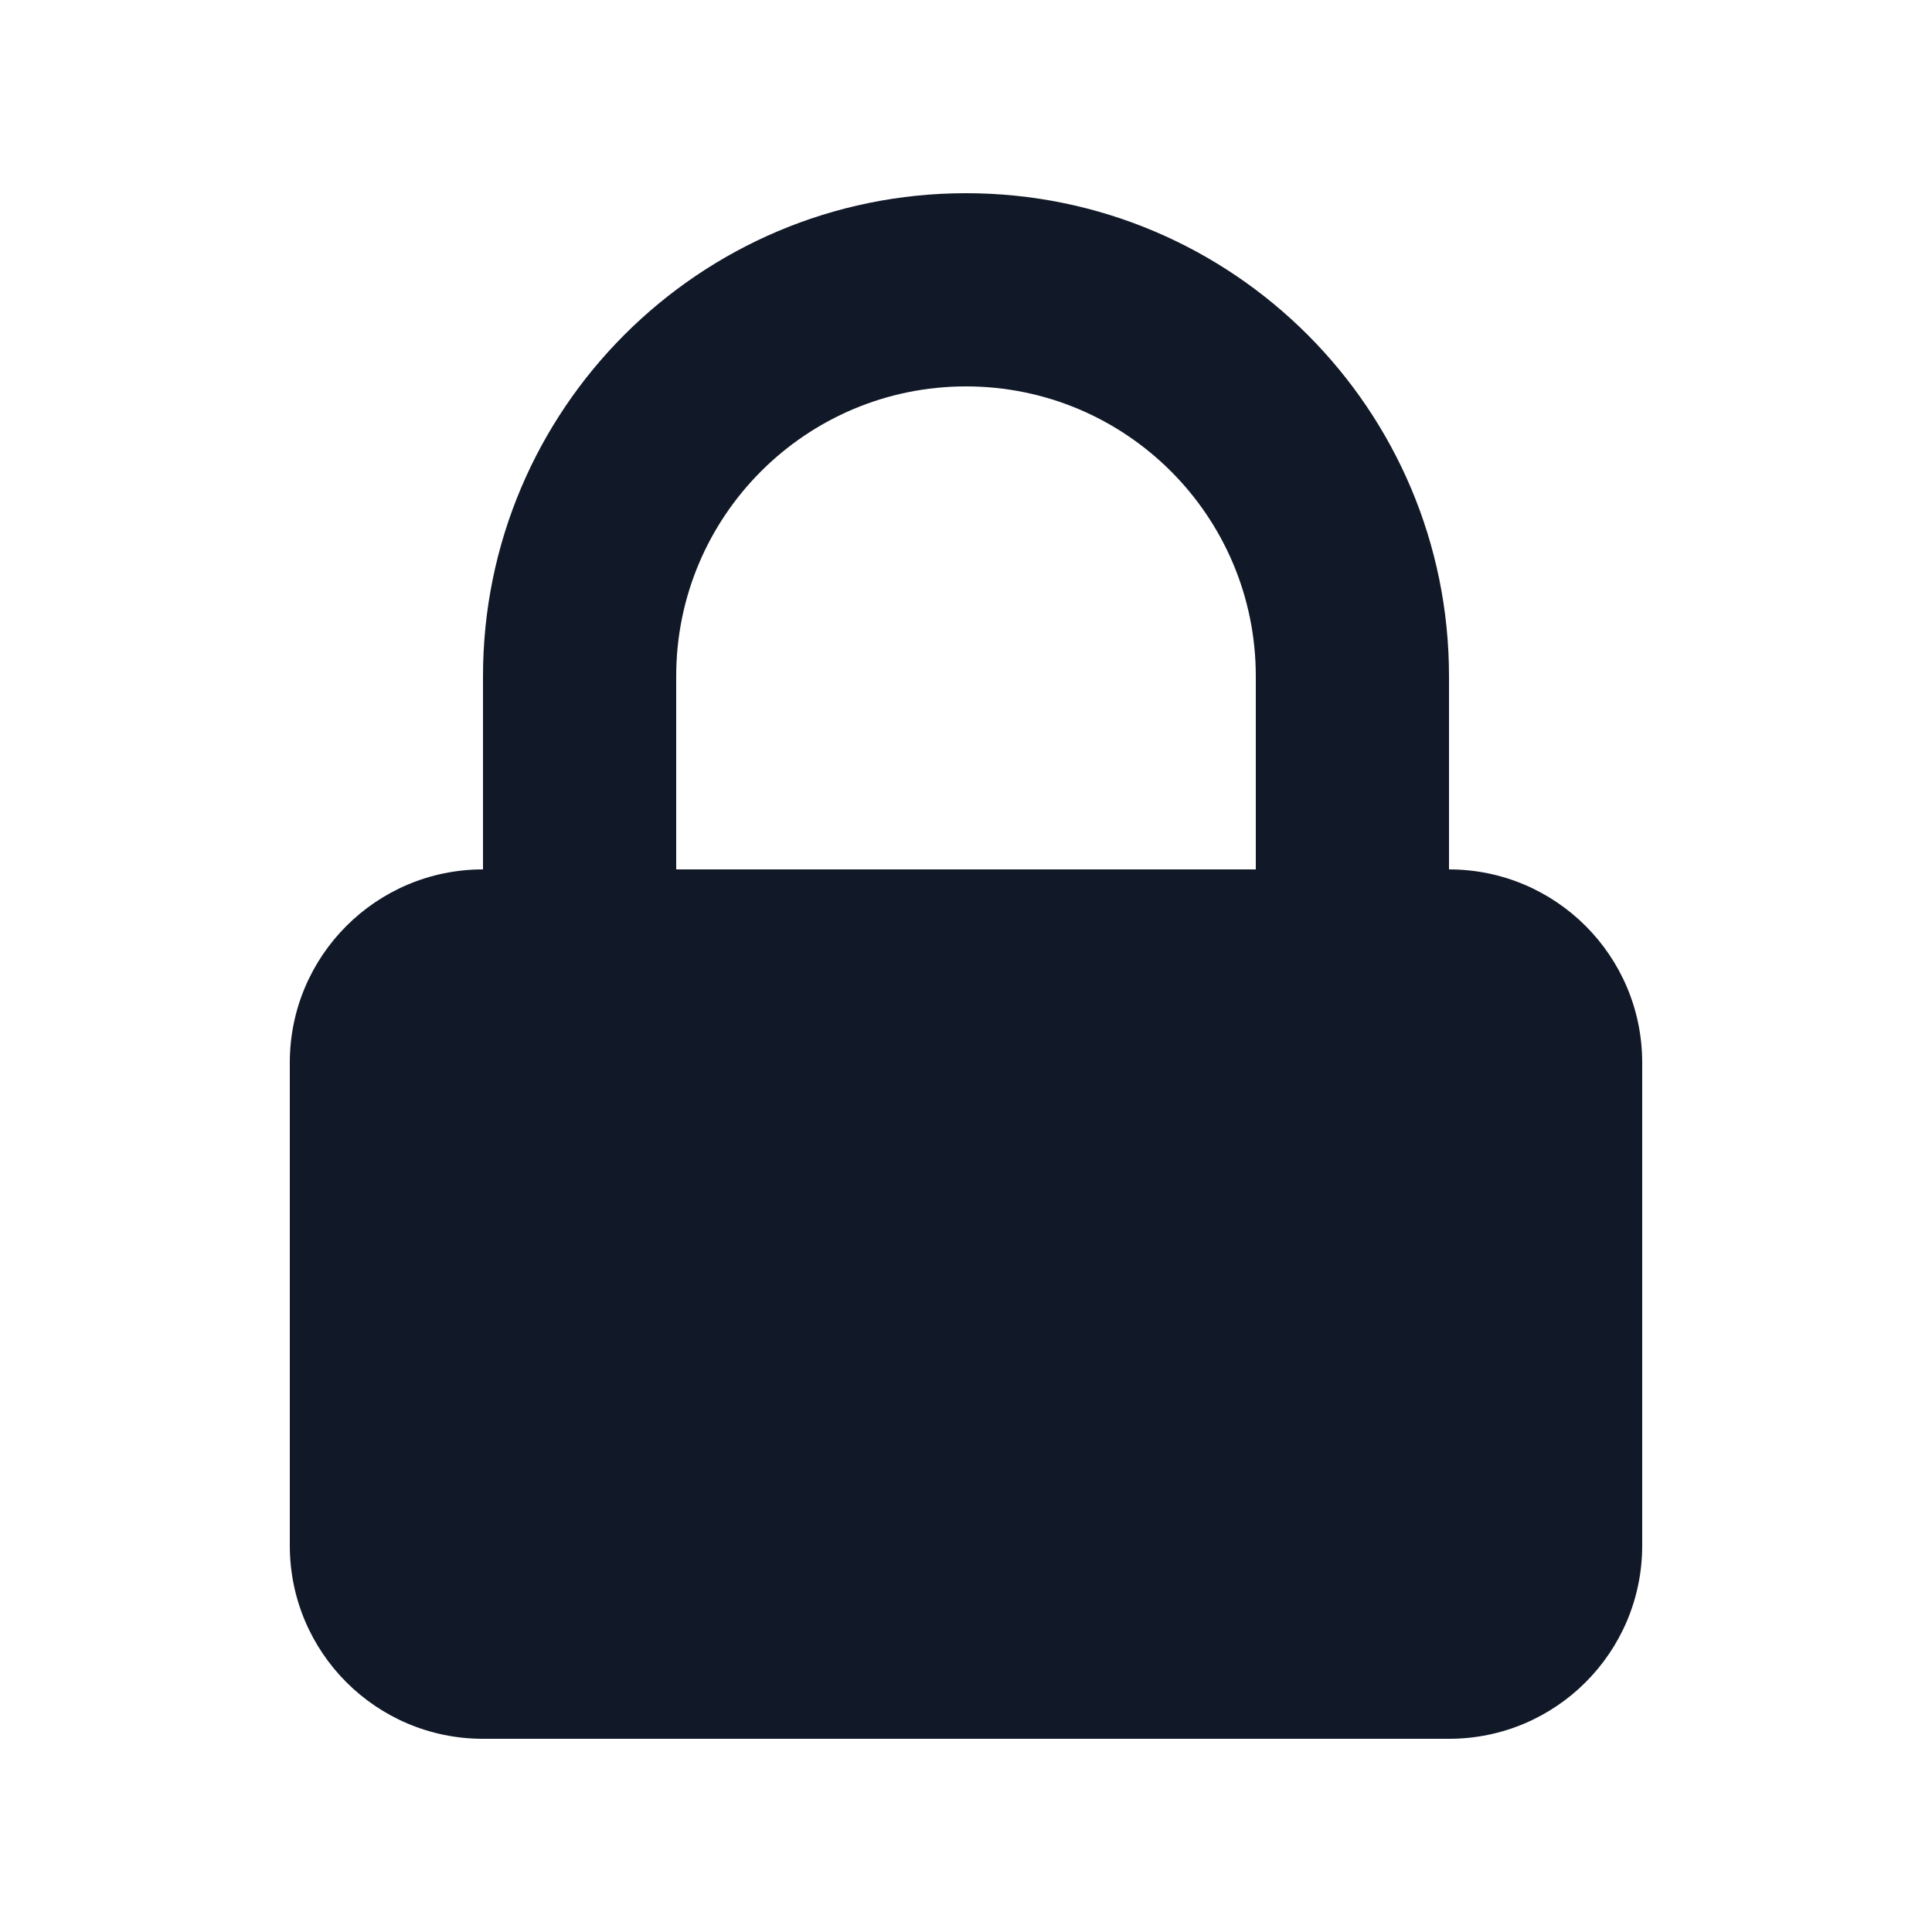
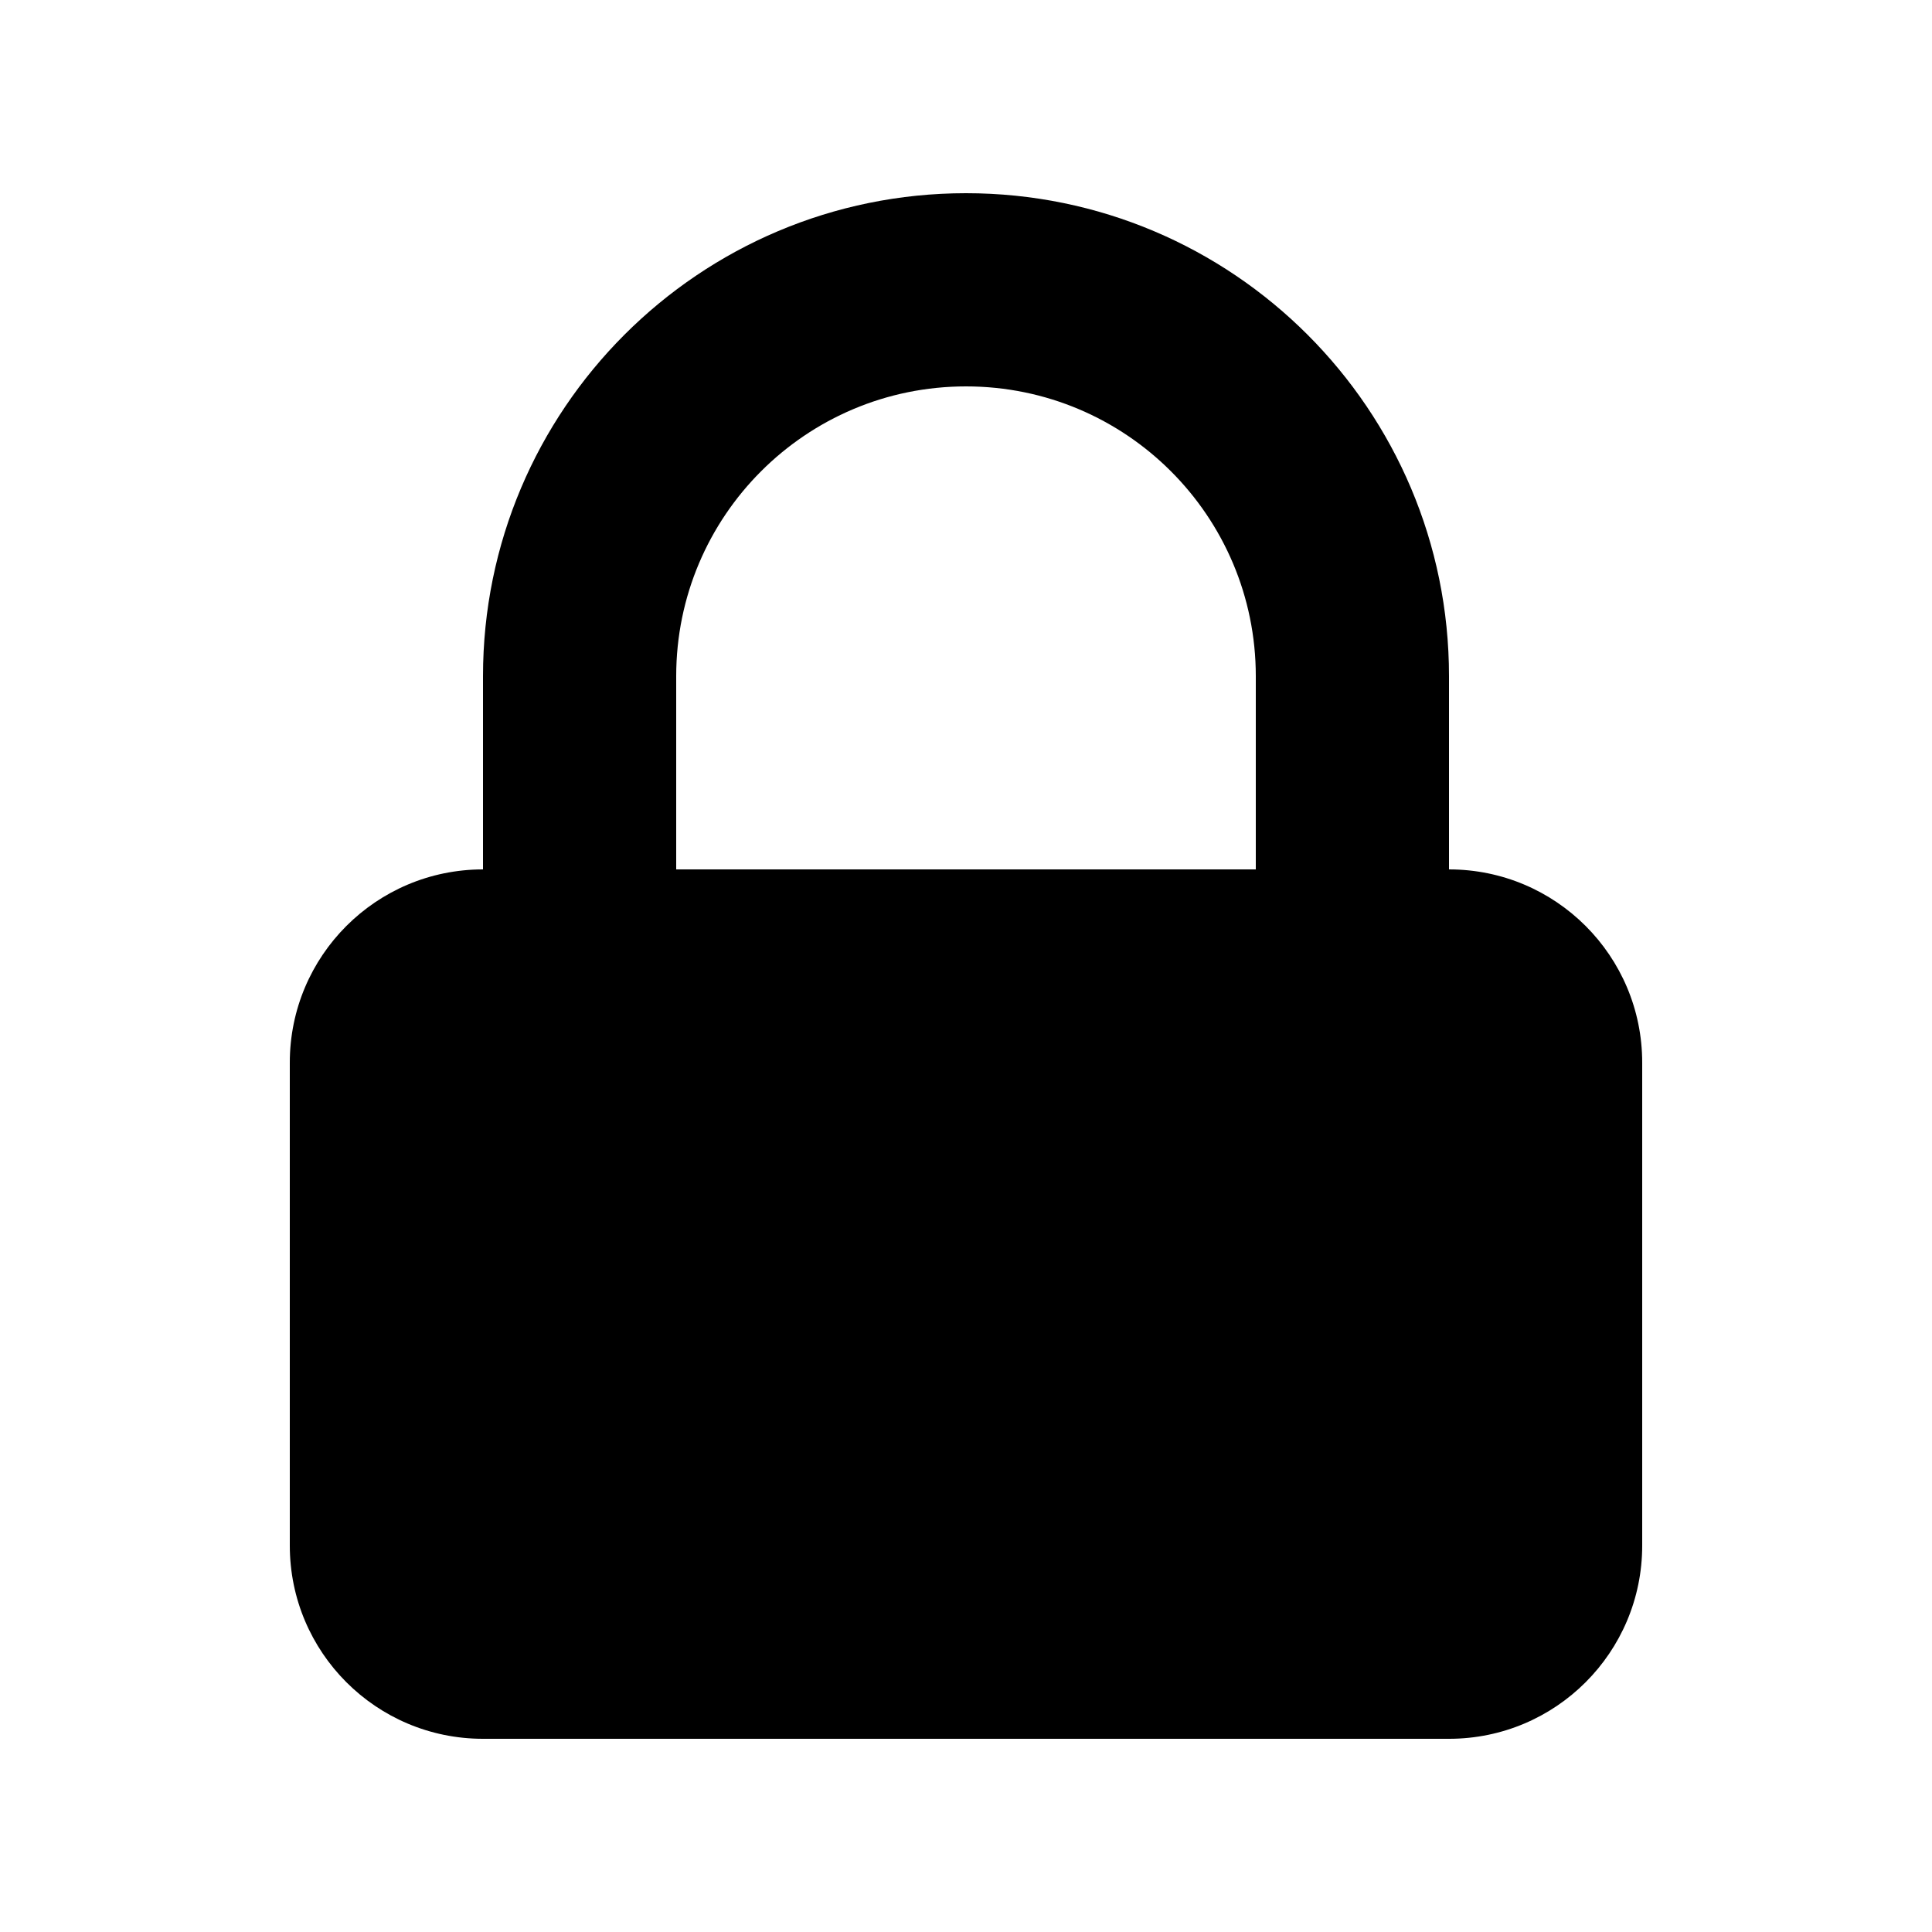
- <svg xmlns="http://www.w3.org/2000/svg" width="20" height="20" viewBox="0 0 20 20" fill="none">
-   <path fill-rule="evenodd" clip-rule="evenodd" d="M5 9V7C5 4.239 7.239 2 10 2C12.761 2 15 4.239 15 7V9C16.105 9 17 9.895 17 11V16C17 17.105 16.105 18 15 18H5C3.895 18 3 17.105 3 16V11C3 9.895 3.895 9 5 9ZM13 7V9H7V7C7 5.343 8.343 4 10 4C11.657 4 13 5.343 13 7Z" fill="#111827" />
+ <svg xmlns="http://www.w3.org/2000/svg" width="20" height="20" viewBox="0 0 20 20" fill="current">
+   <path fill-rule="evenodd" clip-rule="evenodd" d="M5 9V7C5 4.239 7.239 2 10 2C12.761 2 15 4.239 15 7V9C16.105 9 17 9.895 17 11V16C17 17.105 16.105 18 15 18H5C3.895 18 3 17.105 3 16V11C3 9.895 3.895 9 5 9ZM13 7V9H7V7C7 5.343 8.343 4 10 4C11.657 4 13 5.343 13 7Z" fill="current" />
</svg>
